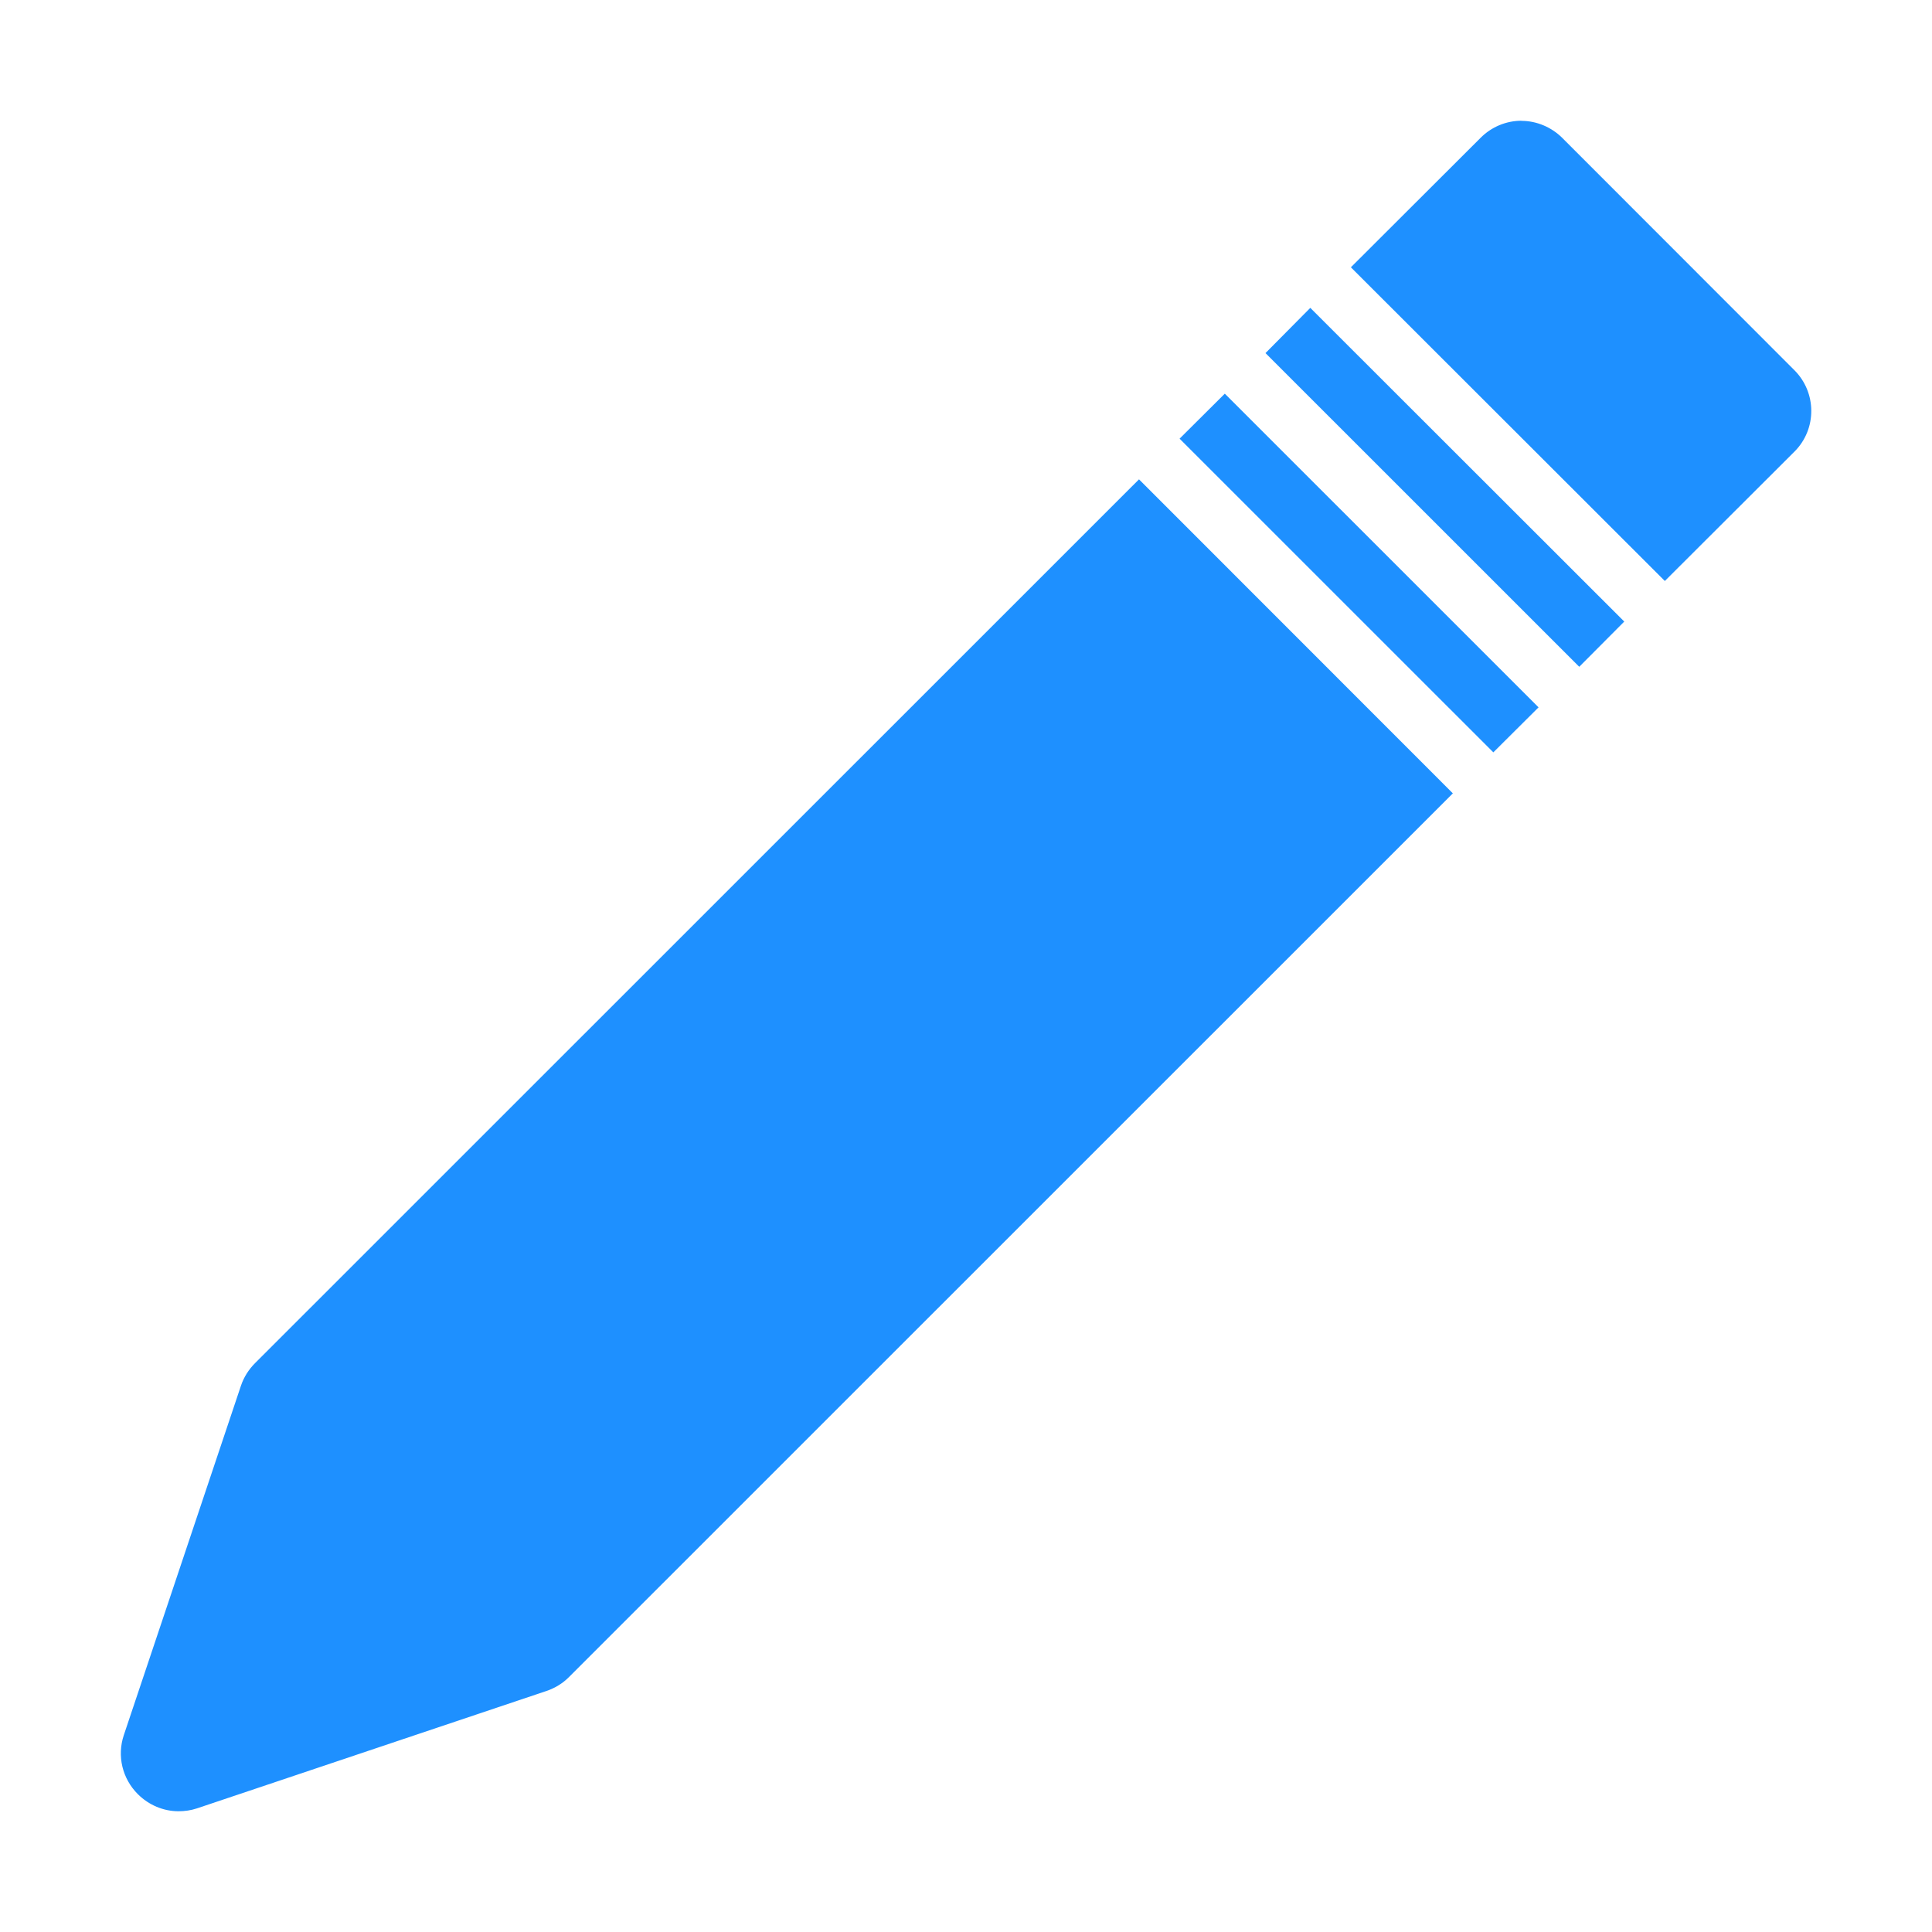
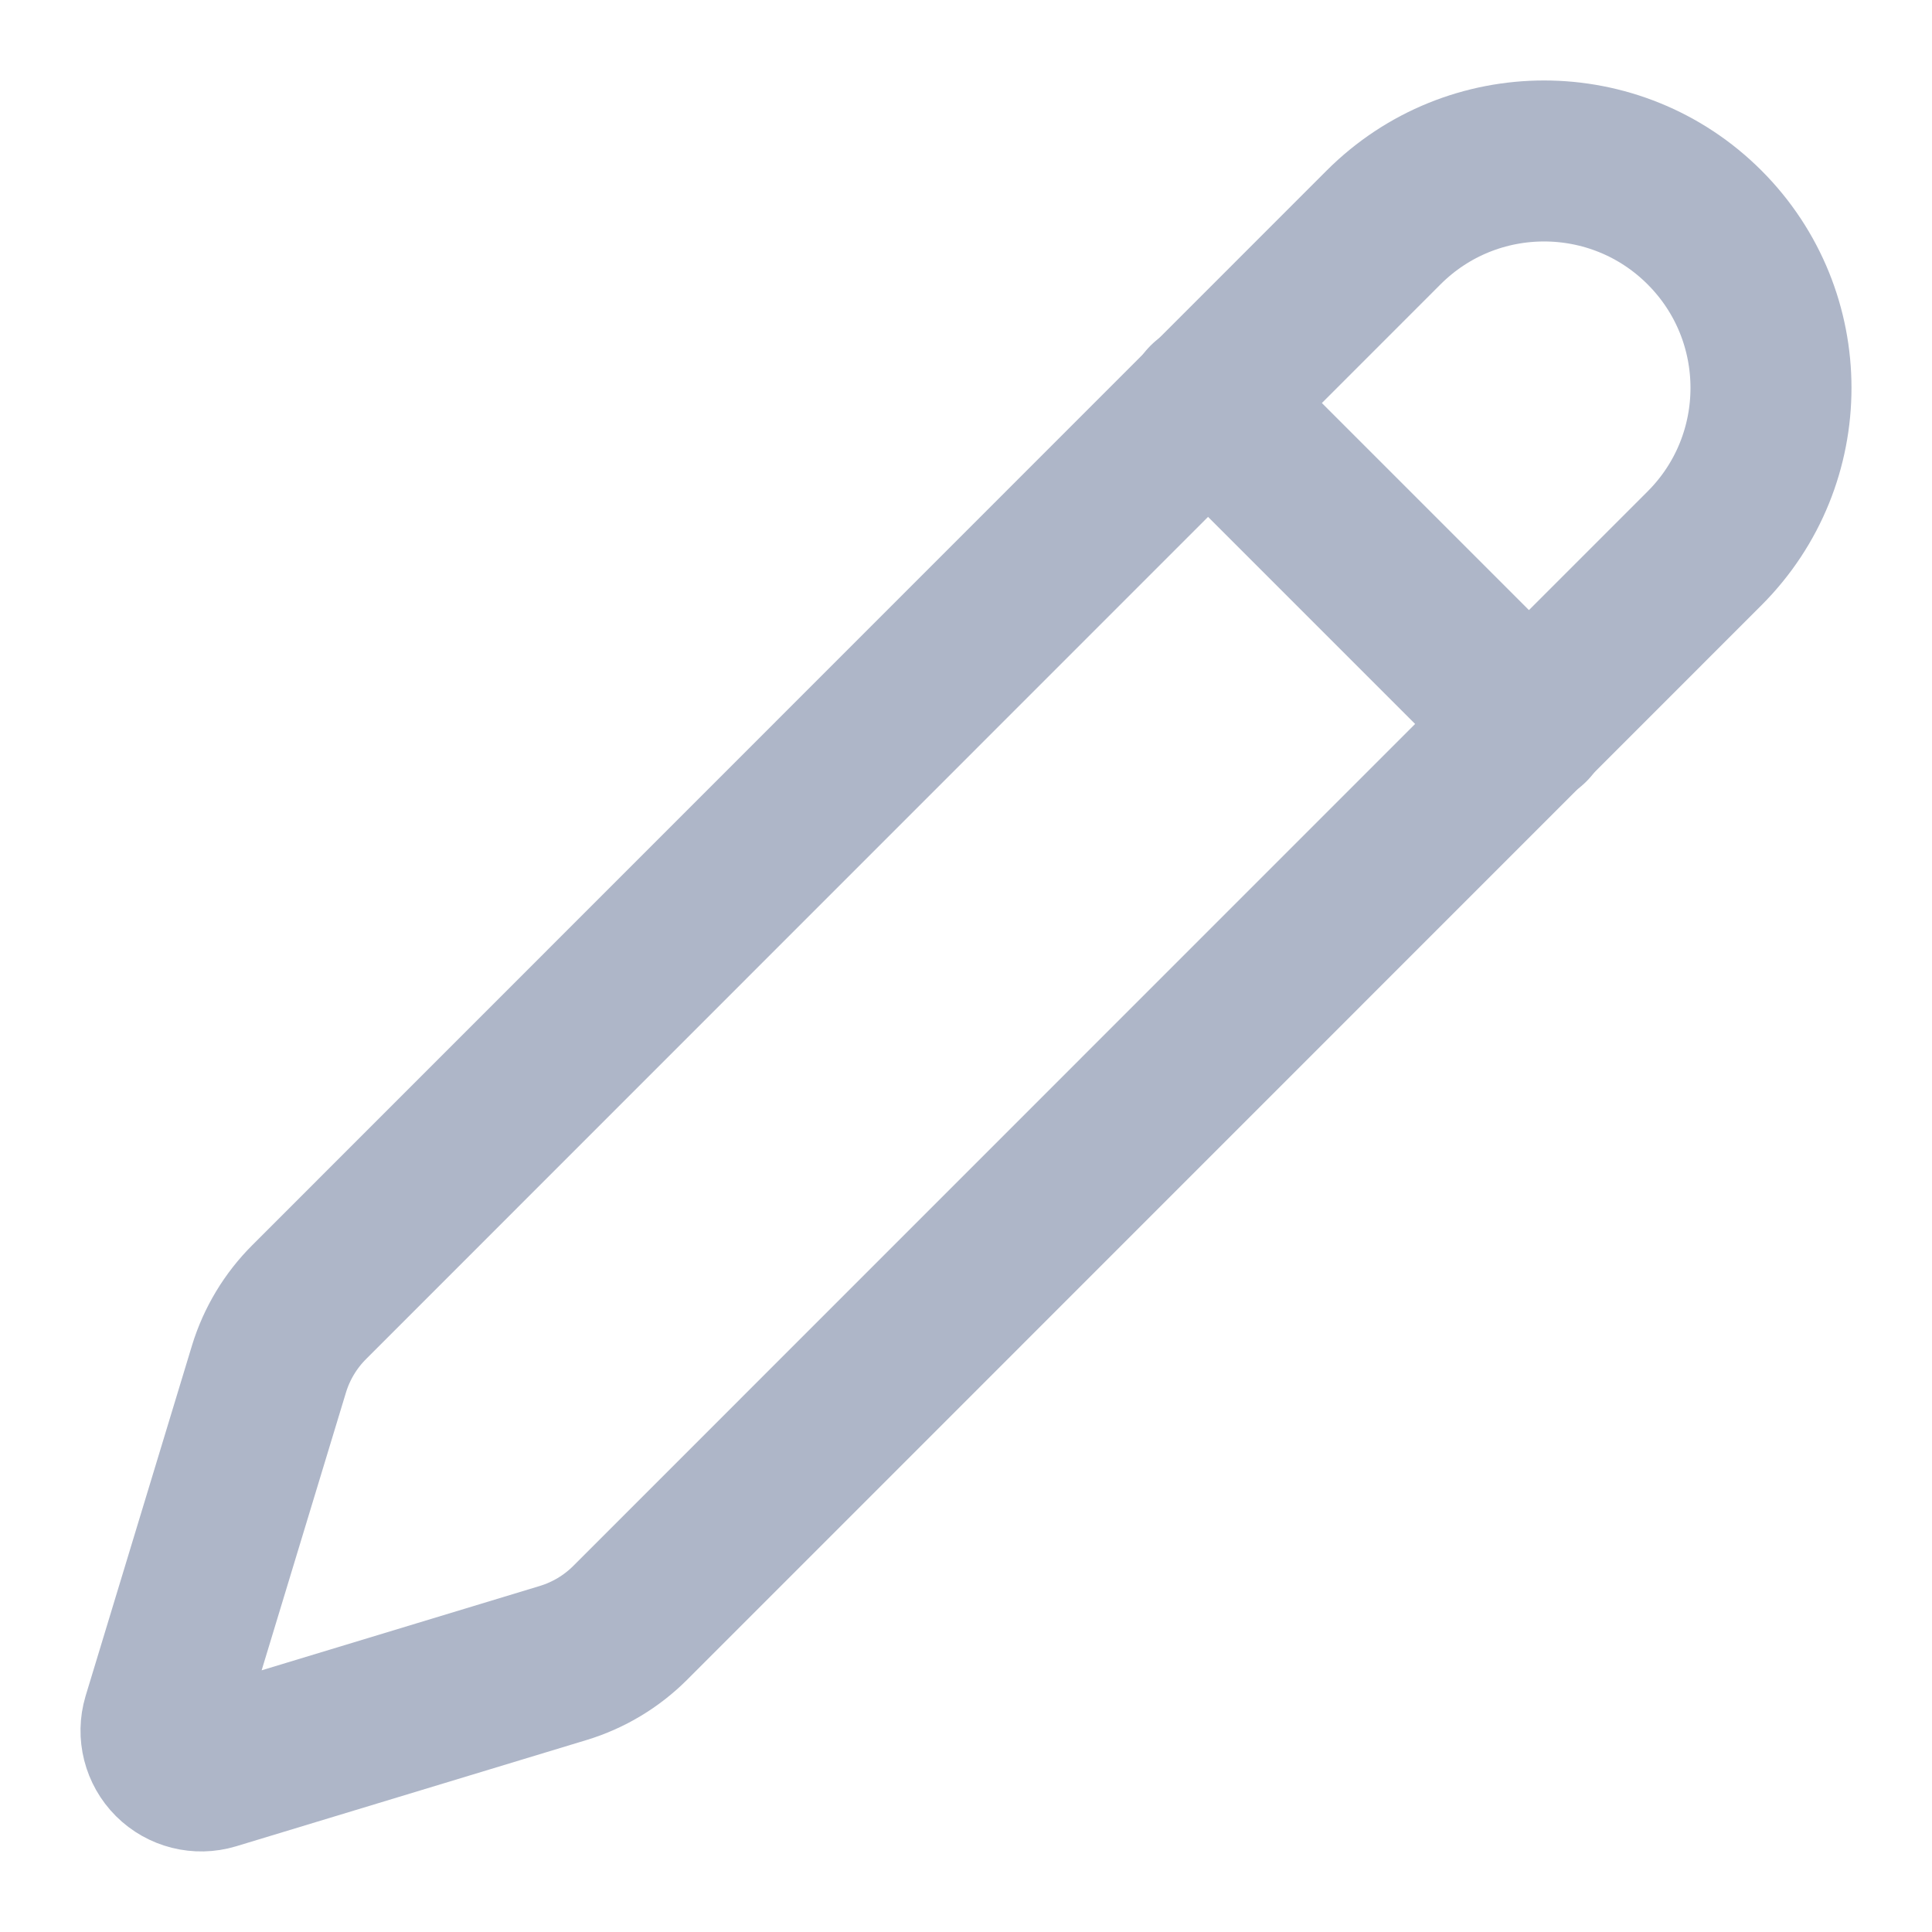
- <svg xmlns="http://www.w3.org/2000/svg" height="32" viewBox="0 0 32 32" width="32">
-   <path d="m16.256 3c-.144-0-.283.058-.385.16l-1.229 1.227 2.971 2.969 1.227-1.225c.213-.213.211-.559-.002-.771l-2.195-2.197c-.102-.102-.243-.162-.387-.162zm-1.998 1.771-.424.428 2.969 2.969.426-.428zm-.809.812-.428.426 2.969 2.969.428-.426zm-.812.811-8.365 8.365c-.06.06-.106.133-.133.213l-1.109 3.309c-.065.196-.014.41.133.557.104.104.243.162.385.162.058-0.0.117-.008.174-.027l3.307-1.111c.08-.027.153-.071.213-.131l8.365-8.365z" fill="#1e90ff" transform="matrix(1.750325 0 0 1.75 -3.253429 -3.25)" />
+ <svg xmlns="http://www.w3.org/2000/svg" width="24" height="24" viewBox="0 0 24 24" fill="none" stroke="#aeb6c8" stroke-width="2" stroke-linecap="round" stroke-linejoin="round">
+   <path d="M21.174 6.812a1 1 0 0 0-3.986-3.987L3.842 16.174a2 2 0 0 0-.5.83l-1.321 4.352a.5.5 0 0 0 .623.622l4.353-1.32a2 2 0 0 0 .83-.497z" />
+   <path d="m15 5 4 4" />
</svg>
